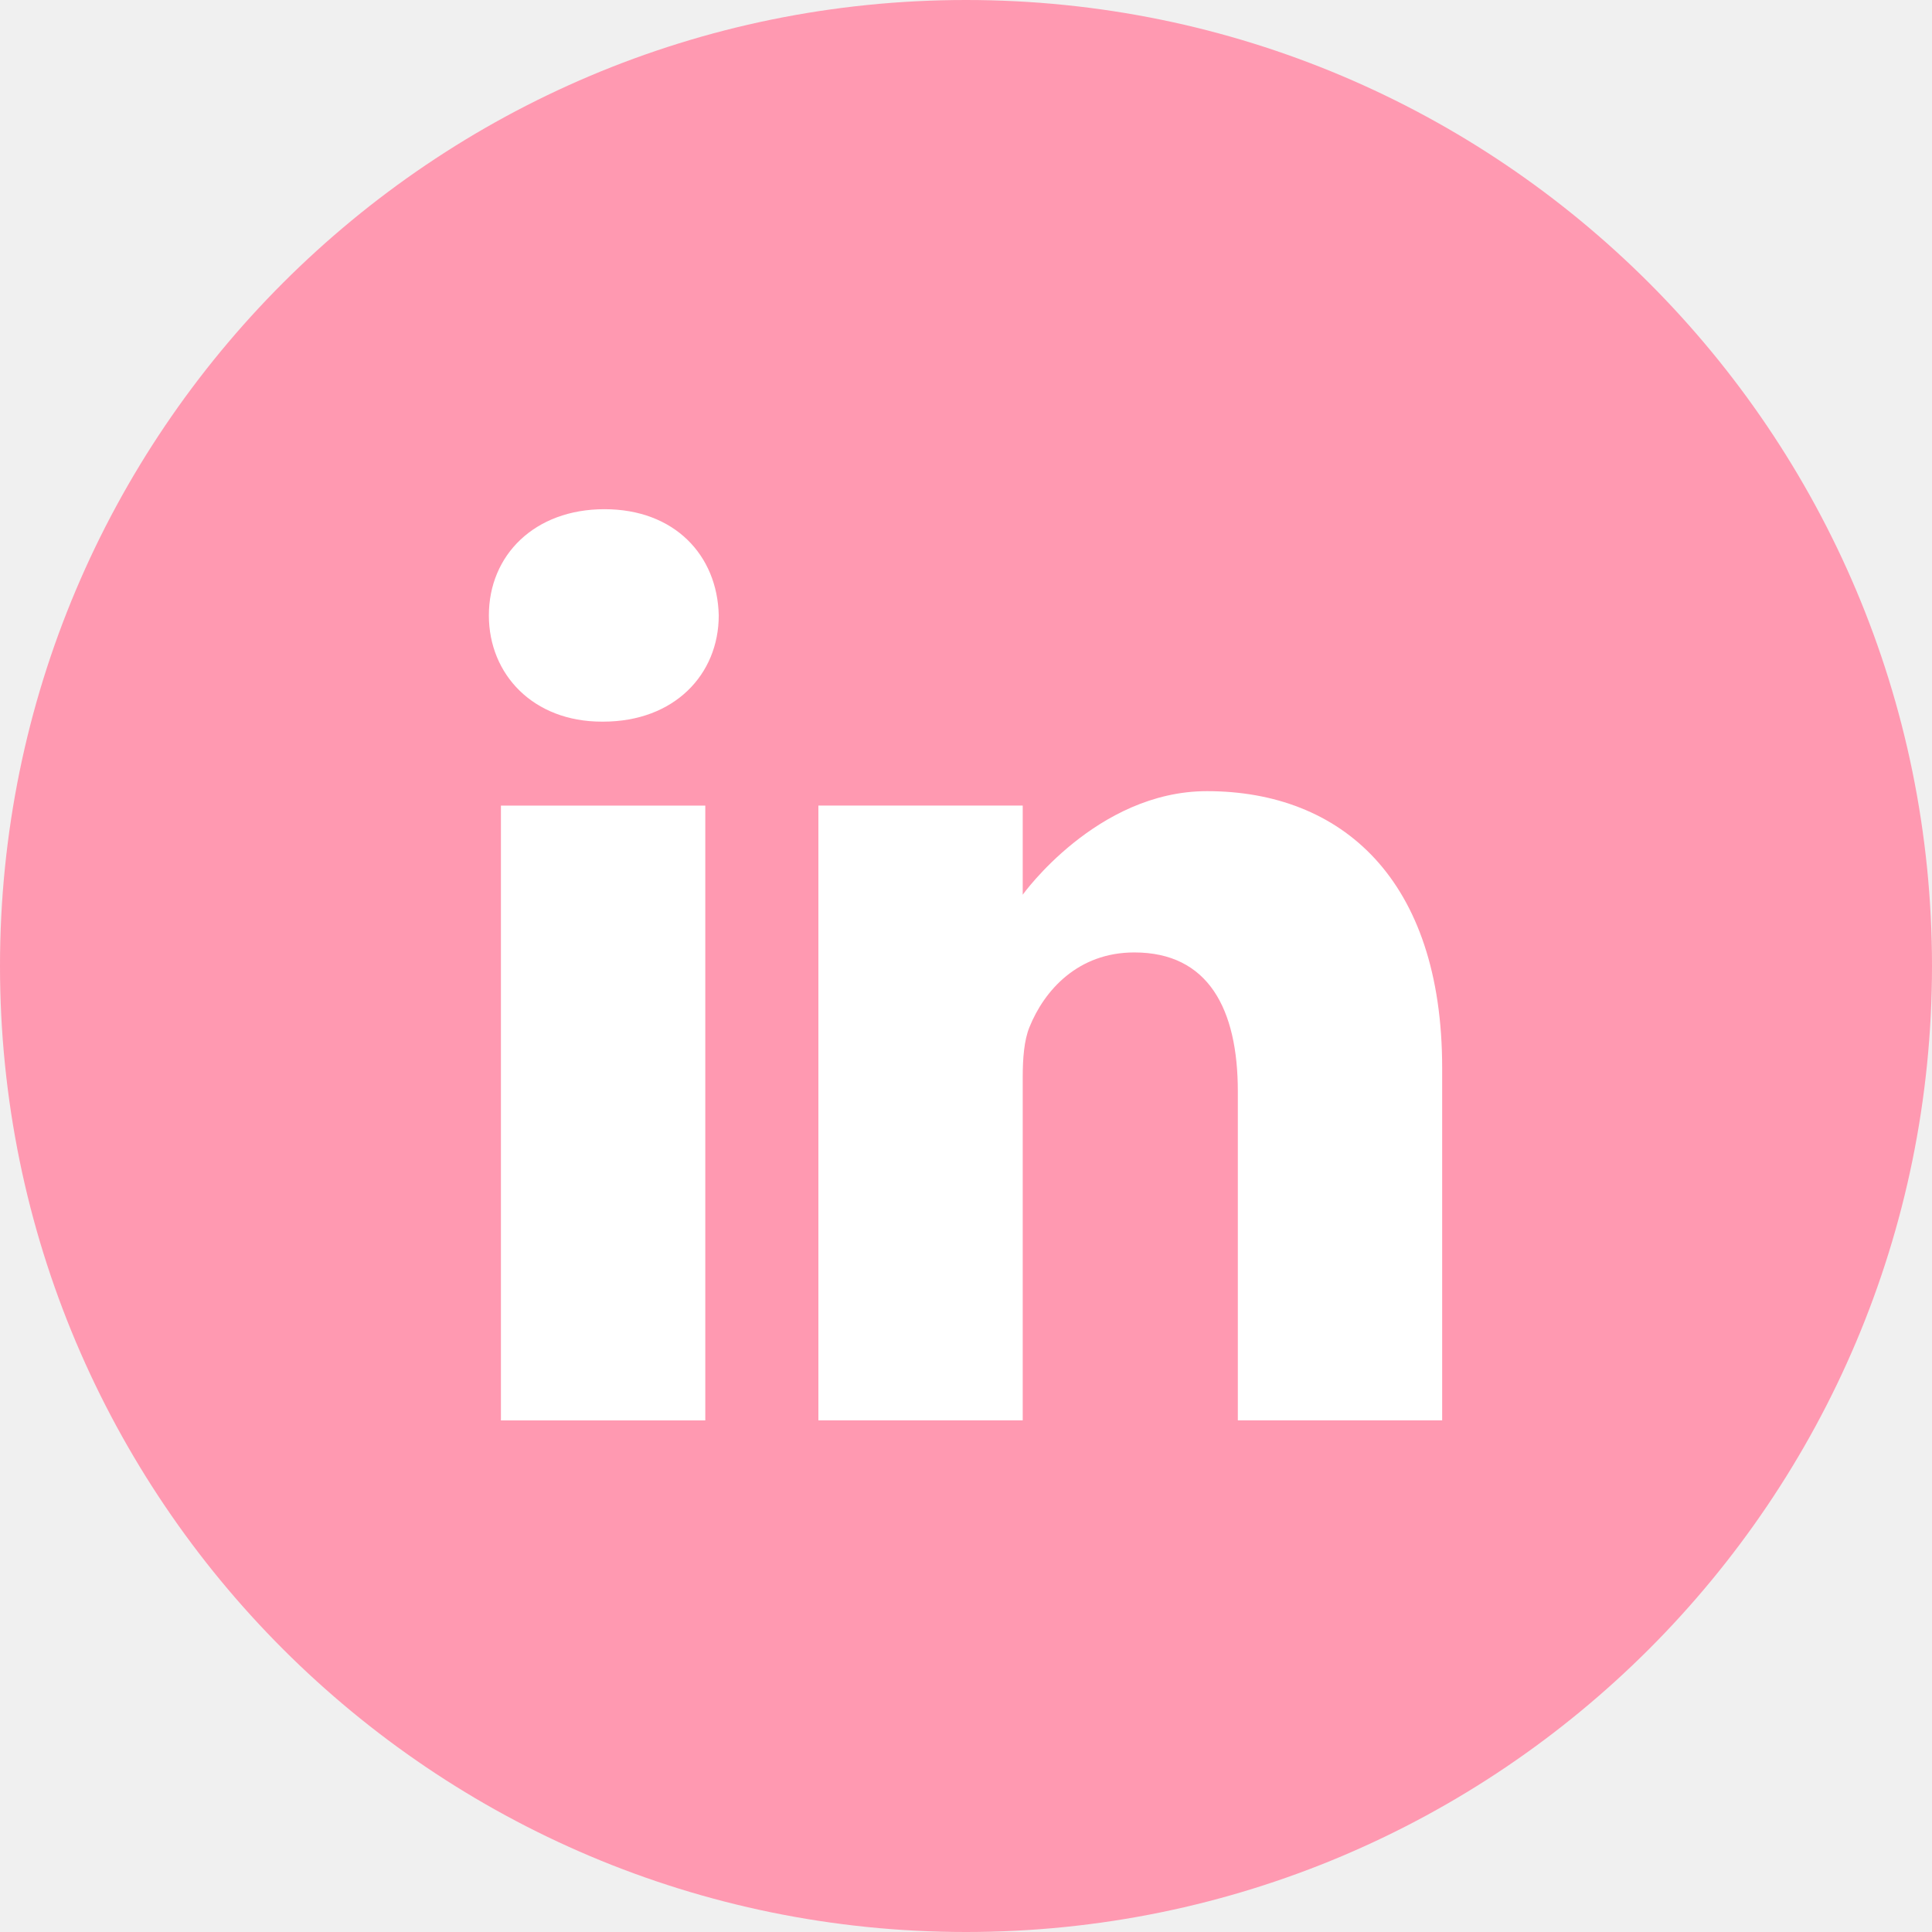
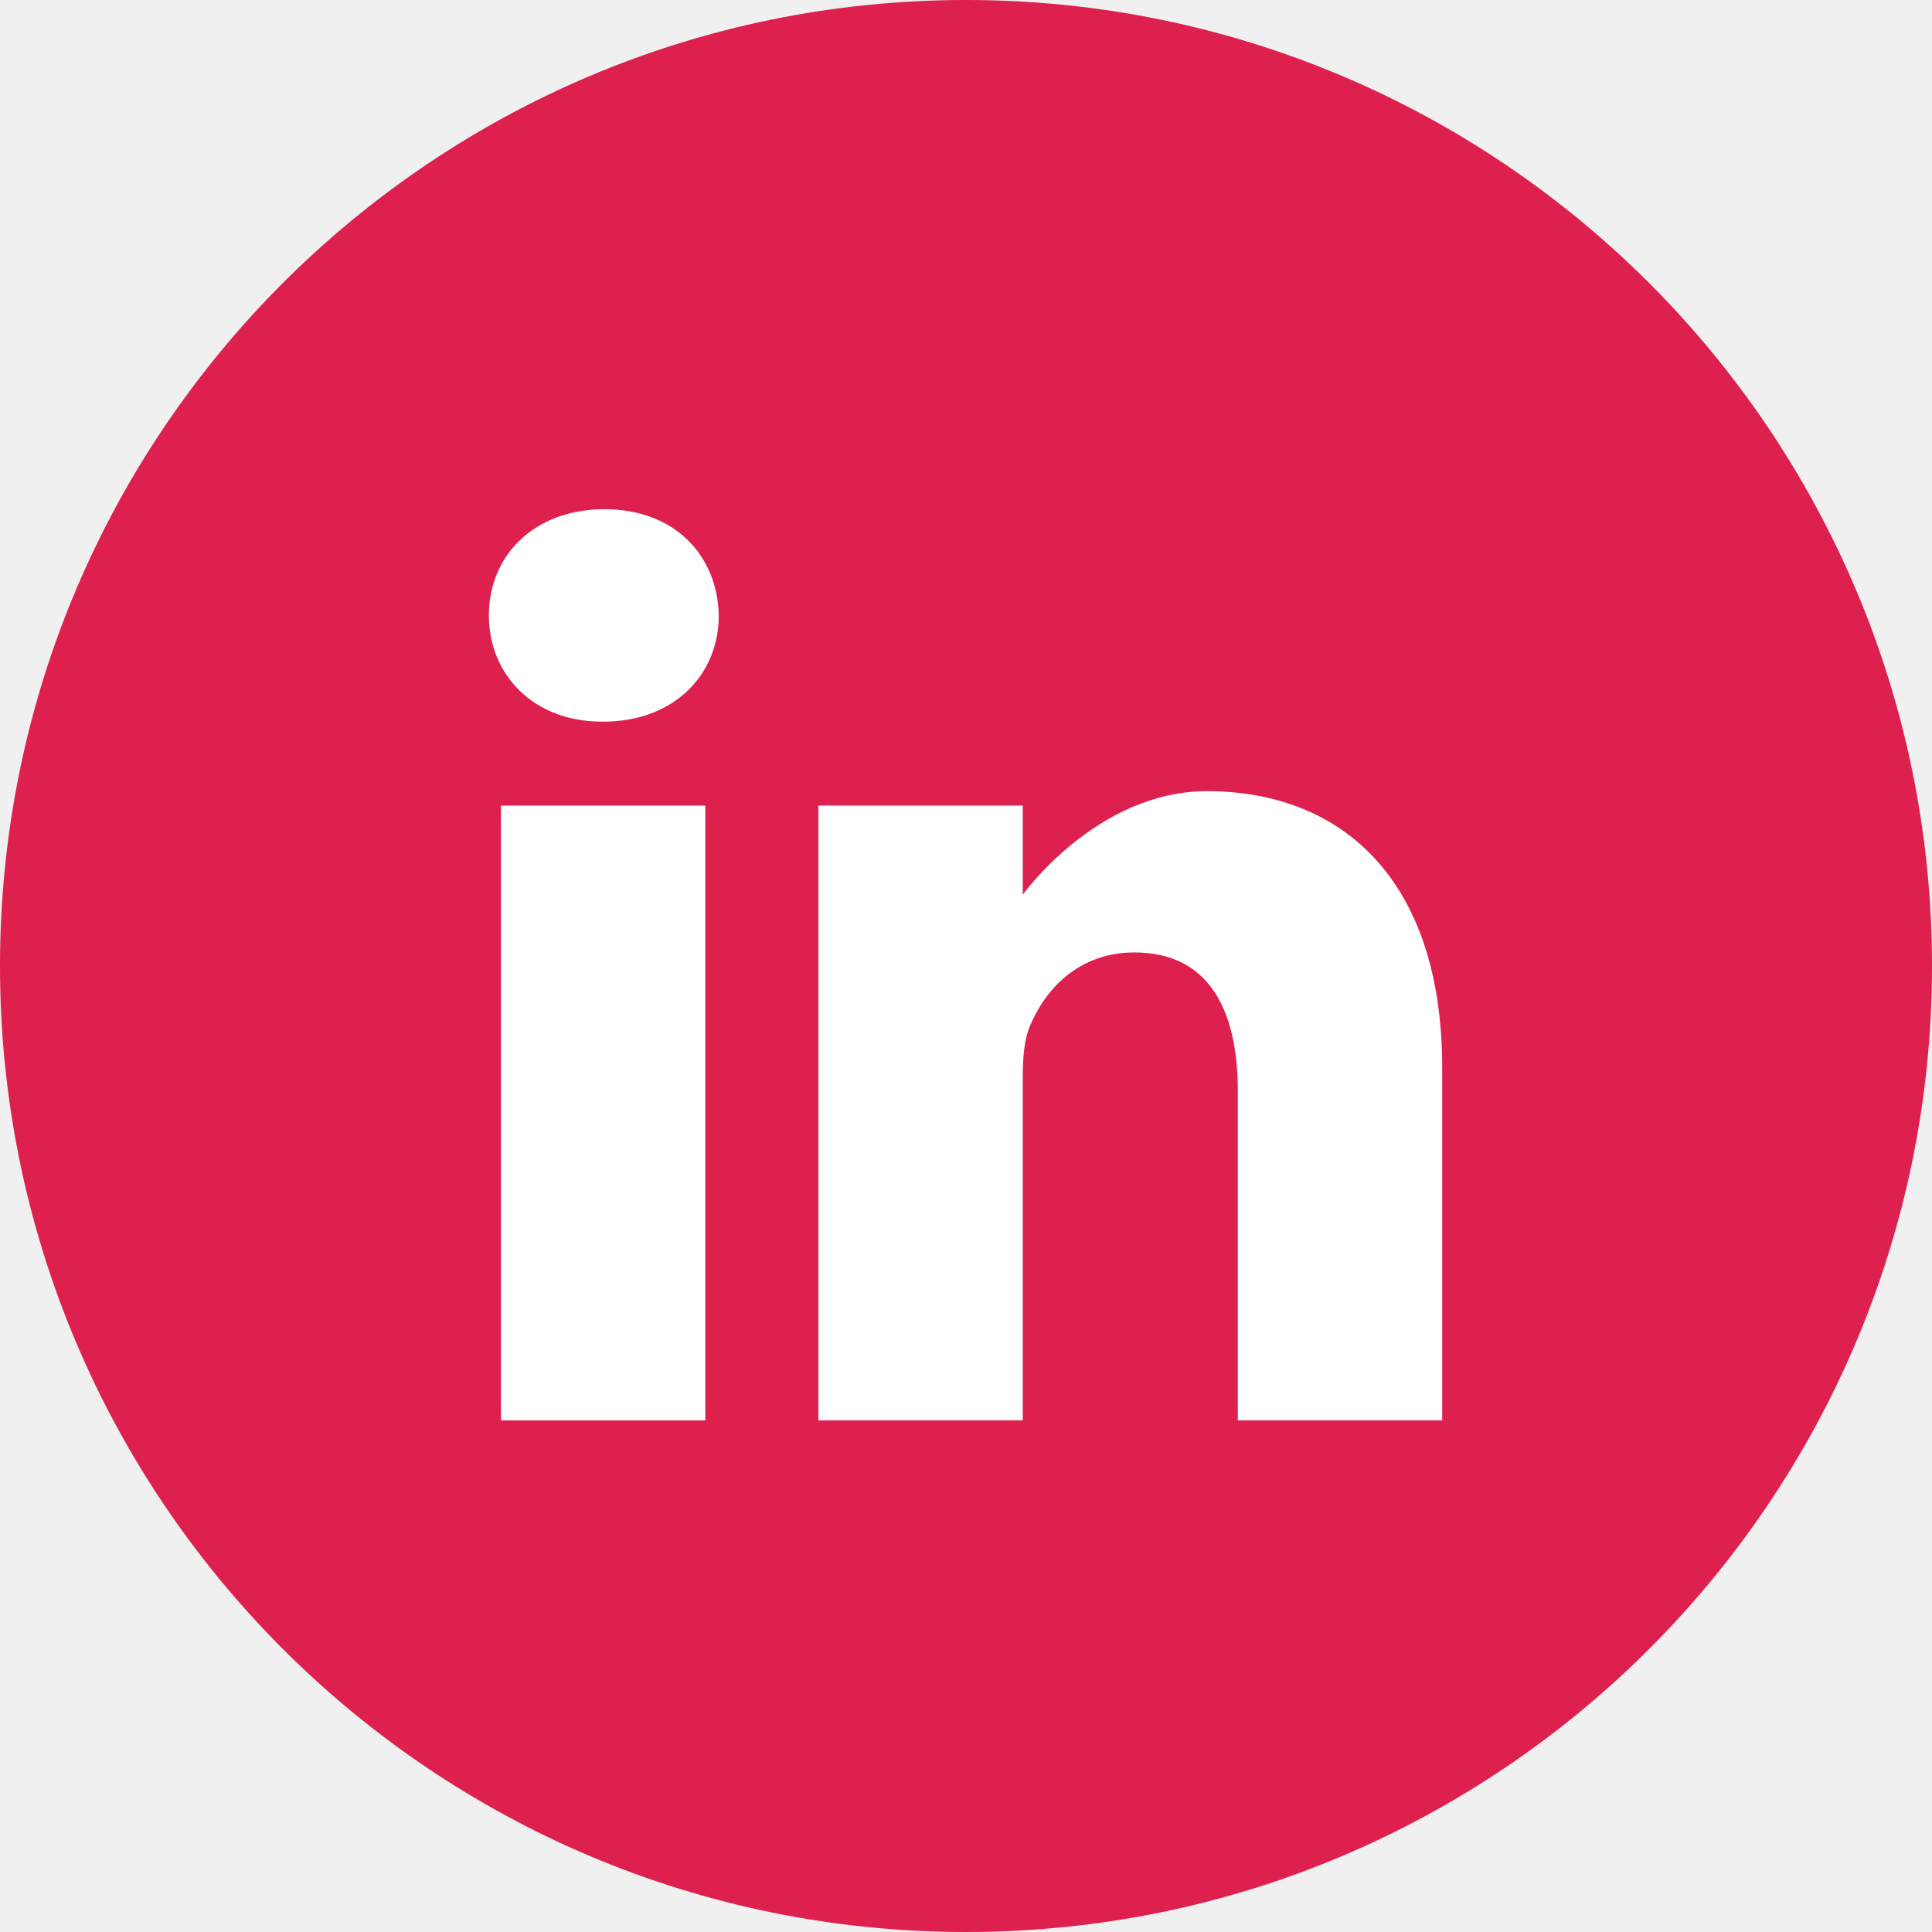
<svg xmlns="http://www.w3.org/2000/svg" width="50" height="50" viewBox="0 0 50 50" fill="none">
-   <circle cx="25" cy="25" r="25" fill="#FF99B1" />
-   <path d="M15.644 13.178C13.835 13.178 12.652 14.366 12.652 15.927C12.652 17.454 13.799 18.676 15.574 18.676H15.609C17.453 18.676 18.601 17.454 18.601 15.927C18.567 14.366 17.453 13.178 15.644 13.178Z" fill="white" />
+   <circle cx="25" cy="25" r="25" fill="#DD204E" />
+   <path d="M15.644 13.178C13.835 13.178 12.652 14.366 12.652 15.927C12.652 17.454 13.8 18.676 15.575 18.676H15.609C17.454 18.676 18.602 17.454 18.602 15.927C18.567 14.366 17.454 13.178 15.644 13.178Z" fill="white" />
  <path d="M12.964 20.849H18.253V36.76H12.964V20.849Z" fill="white" />
-   <path d="M31.235 20.475C28.382 20.475 26.468 23.155 26.468 23.155V20.848H21.18V36.759H26.468V27.874C26.468 27.398 26.503 26.923 26.642 26.583C27.025 25.633 27.895 24.649 29.356 24.649C31.27 24.649 32.035 26.108 32.035 28.247V36.759H37.323V27.636C37.323 22.749 34.714 20.475 31.235 20.475Z" fill="white" />
+   <path d="M31.235 20.475C28.382 20.475 26.469 23.155 26.469 23.155V20.848H21.18V36.759H26.469V27.874C26.469 27.398 26.503 26.923 26.643 26.583C27.025 25.633 27.895 24.649 29.356 24.649C31.27 24.649 32.035 26.108 32.035 28.247V36.759H37.324V27.636C37.324 22.749 34.715 20.475 31.235 20.475Z" fill="white" />
</svg>
